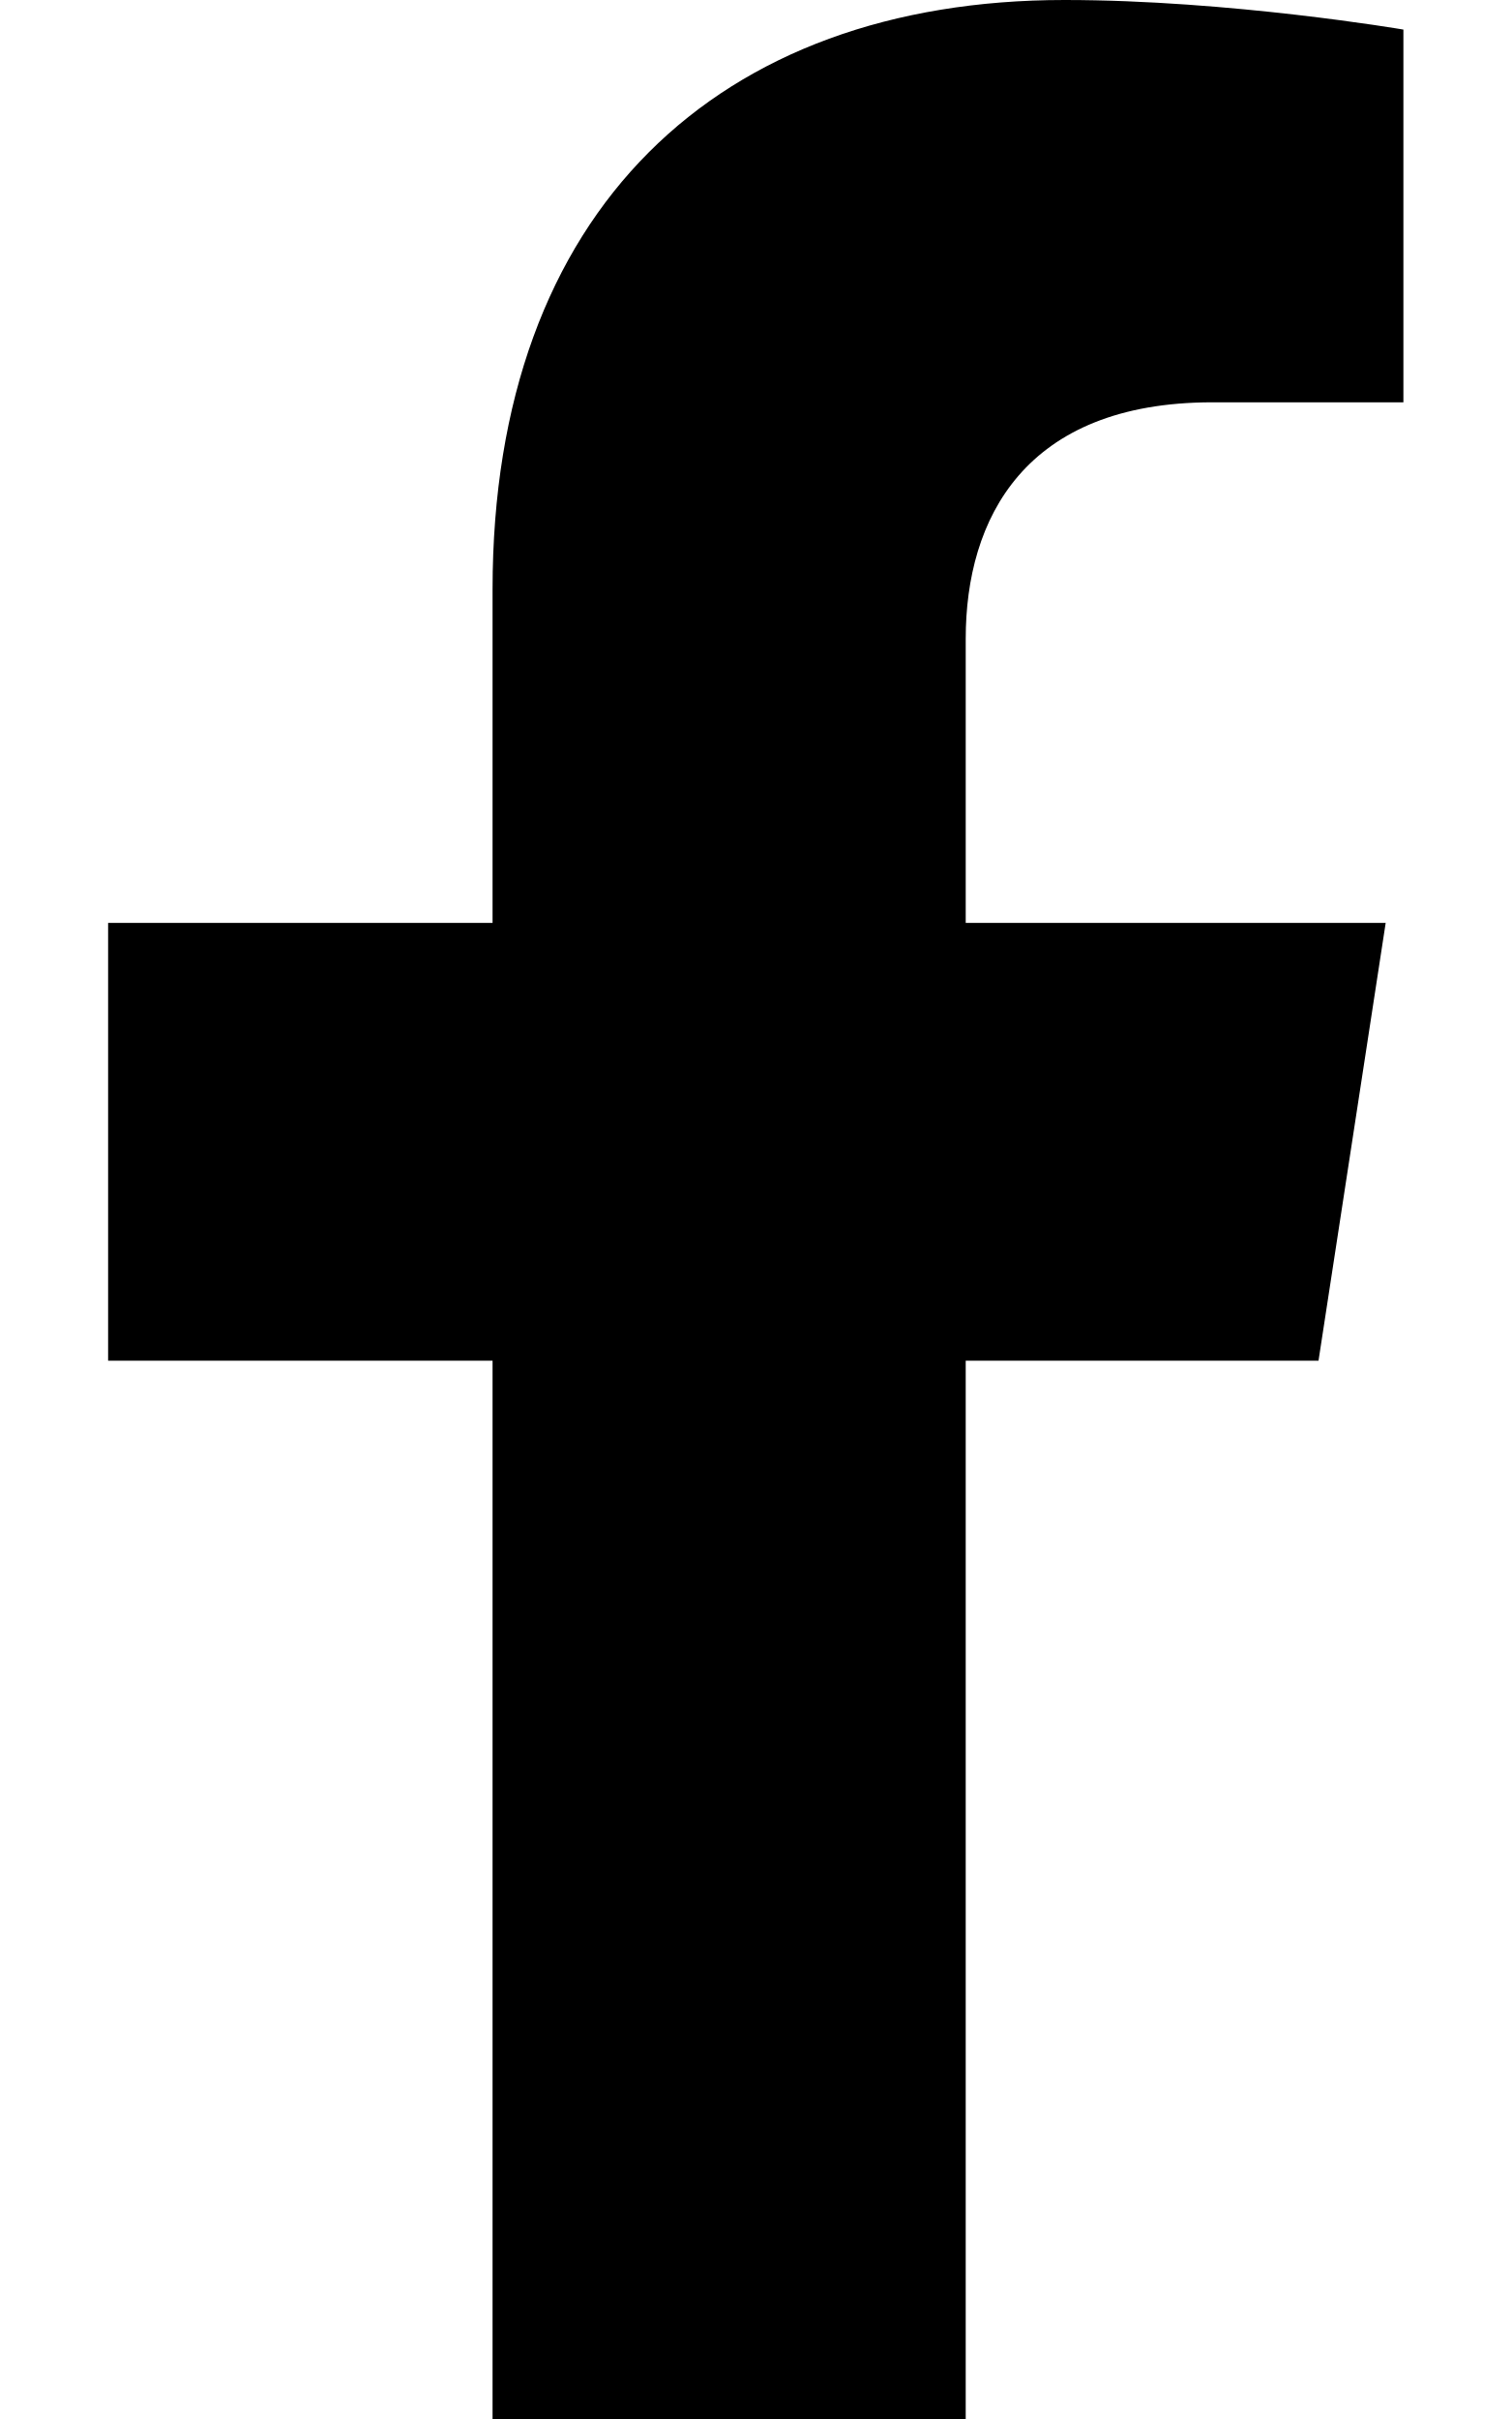
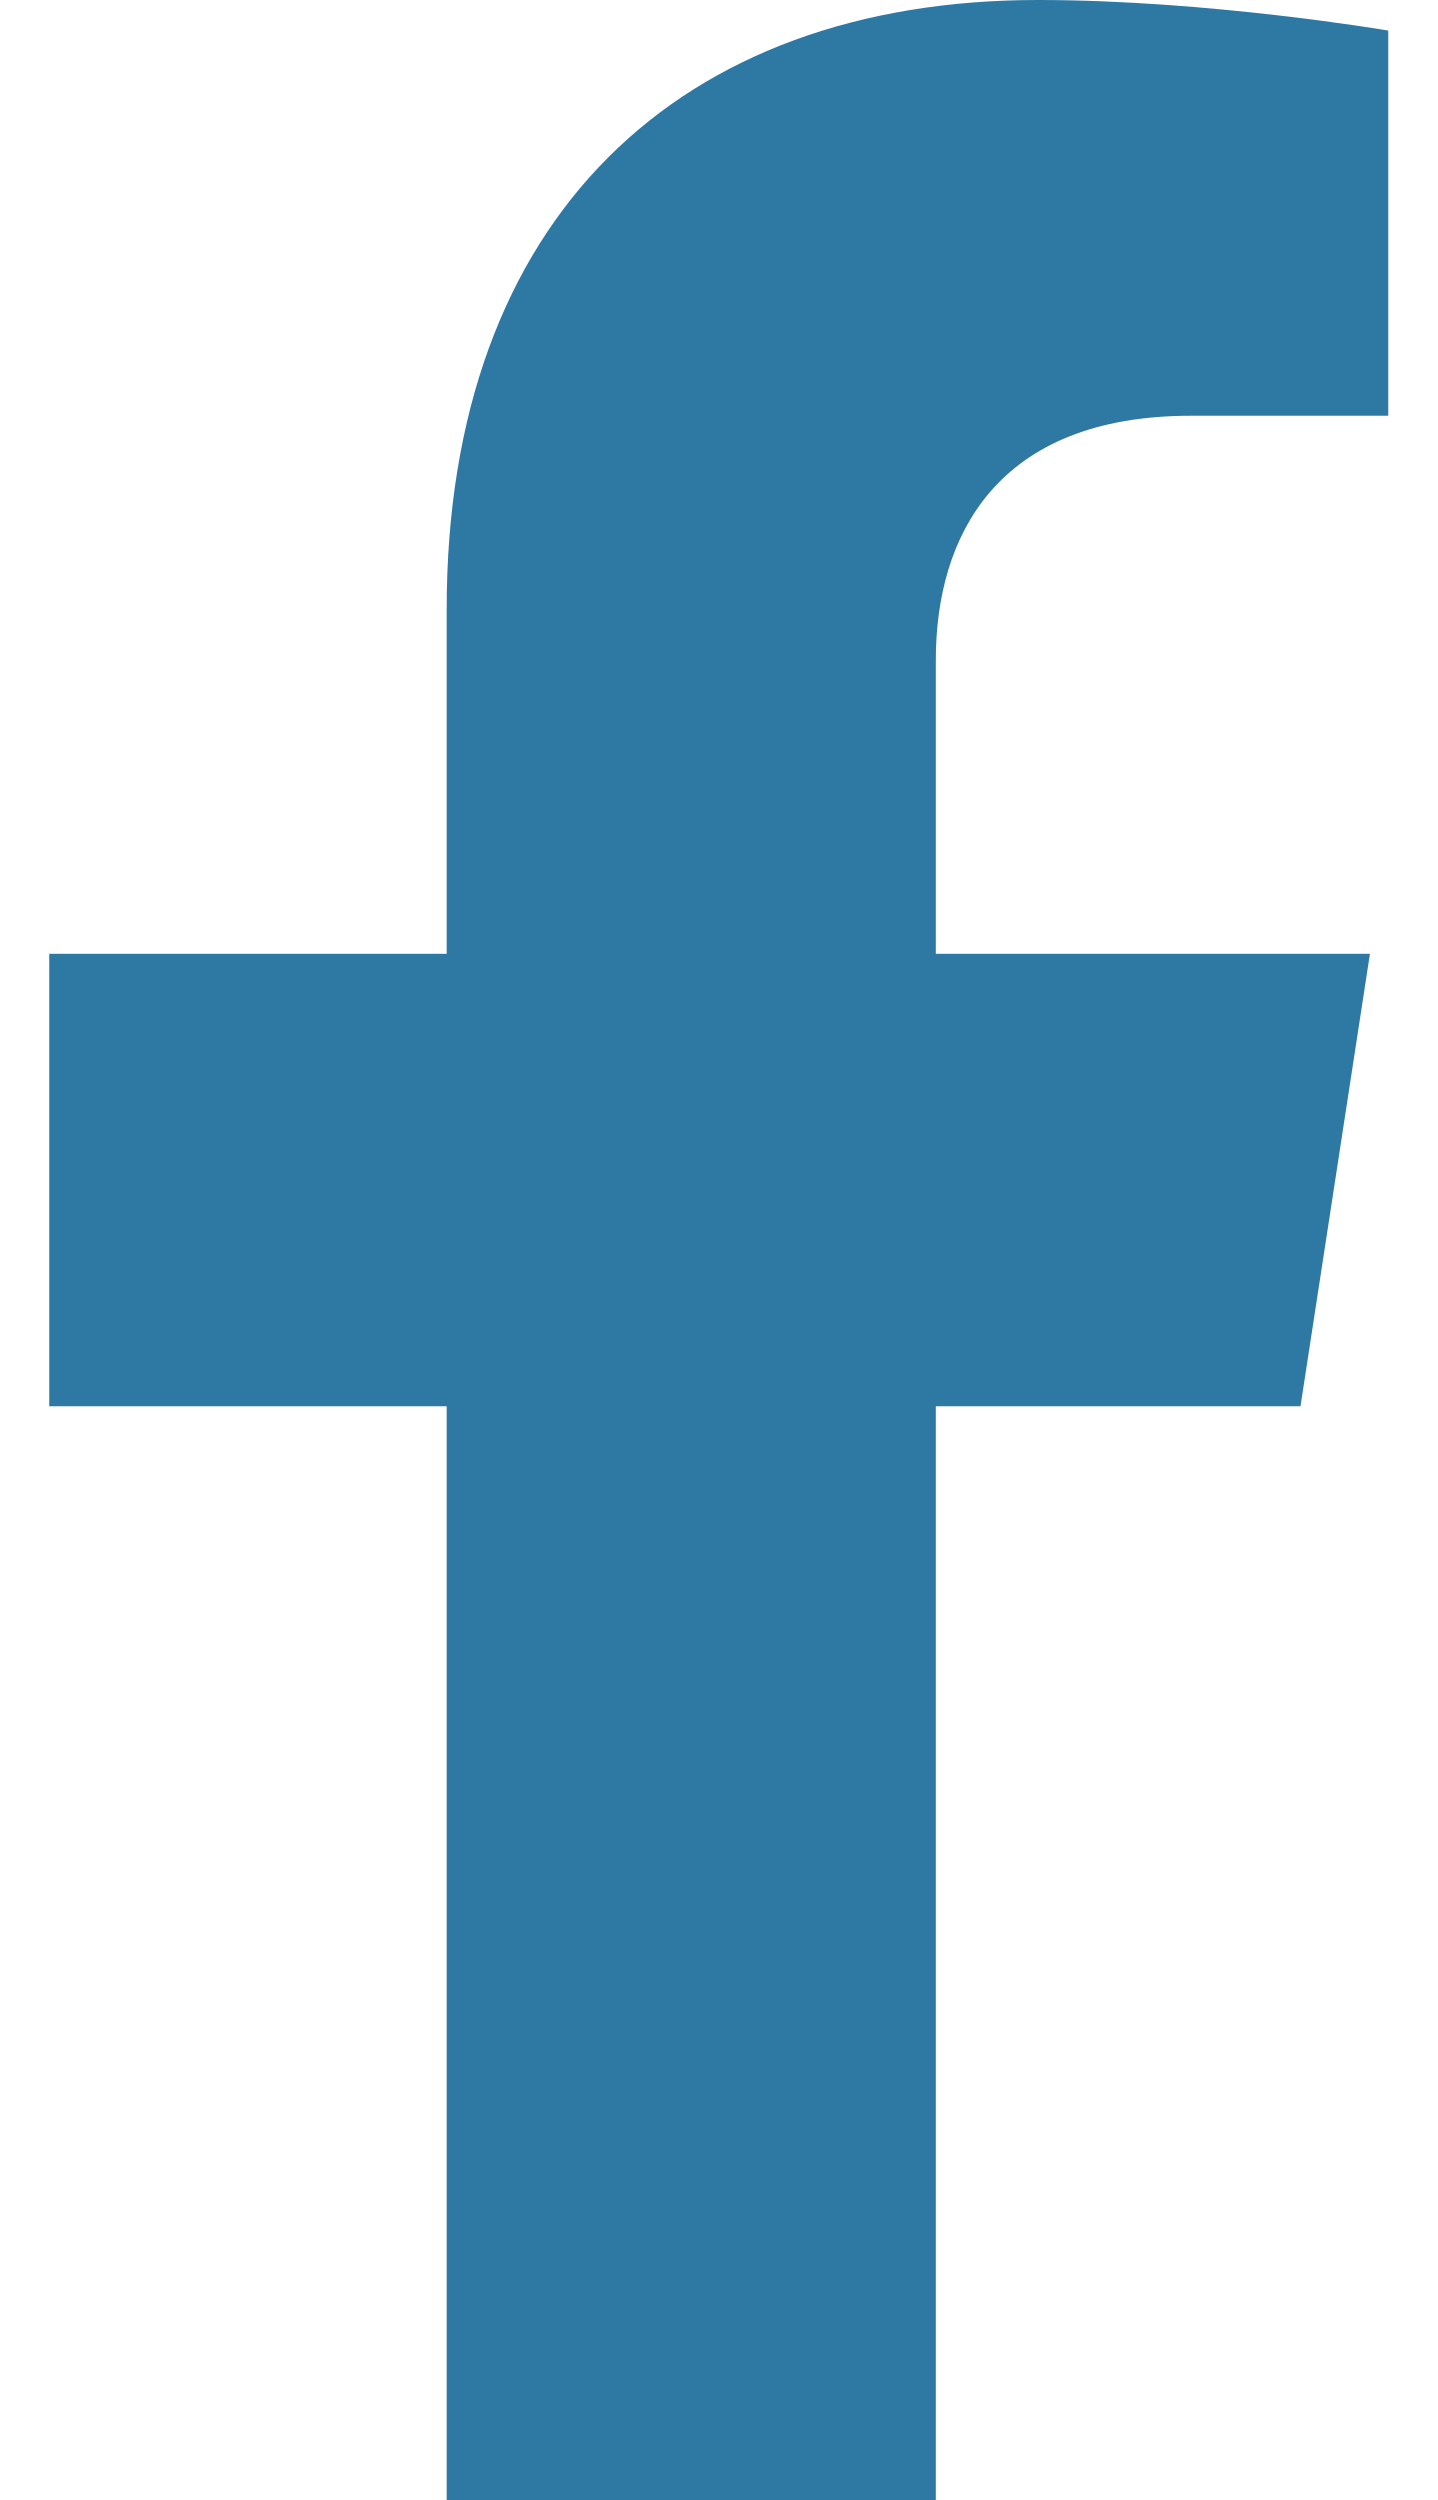
- <svg xmlns="http://www.w3.org/2000/svg" aria-hidden="true" focusable="false" data-prefix="fab" data-icon="facebook-f" class="svg-inline--fa fa-facebook-f fa-w-10" role="img" viewBox="0 0 320 512">
-   <path fill="currentColor" d="M279.14 288l14.22-92.66h-88.91v-60.13c0-25.35 12.42-50.06 52.24-50.06h40.42V6.26S260.43 0 225.36 0c-73.22 0-121.08 44.38-121.08 124.72v70.62H22.89V288h81.39v224h100.17V288z" />
+ <svg xmlns="http://www.w3.org/2000/svg" width="23" height="40" viewBox="0 0 23 40" fill="none">
+   <path d="M20.808 22.5L21.919 15.261H14.973V10.563C14.973 8.583 15.943 6.652 19.054 6.652H22.212V0.489C22.212 0.489 19.346 0 16.606 0C10.886 0 7.147 3.467 7.147 9.744V15.261H0.788V22.5H7.147V40H14.973V22.5H20.808Z" fill="#2E79A3" />
</svg>
